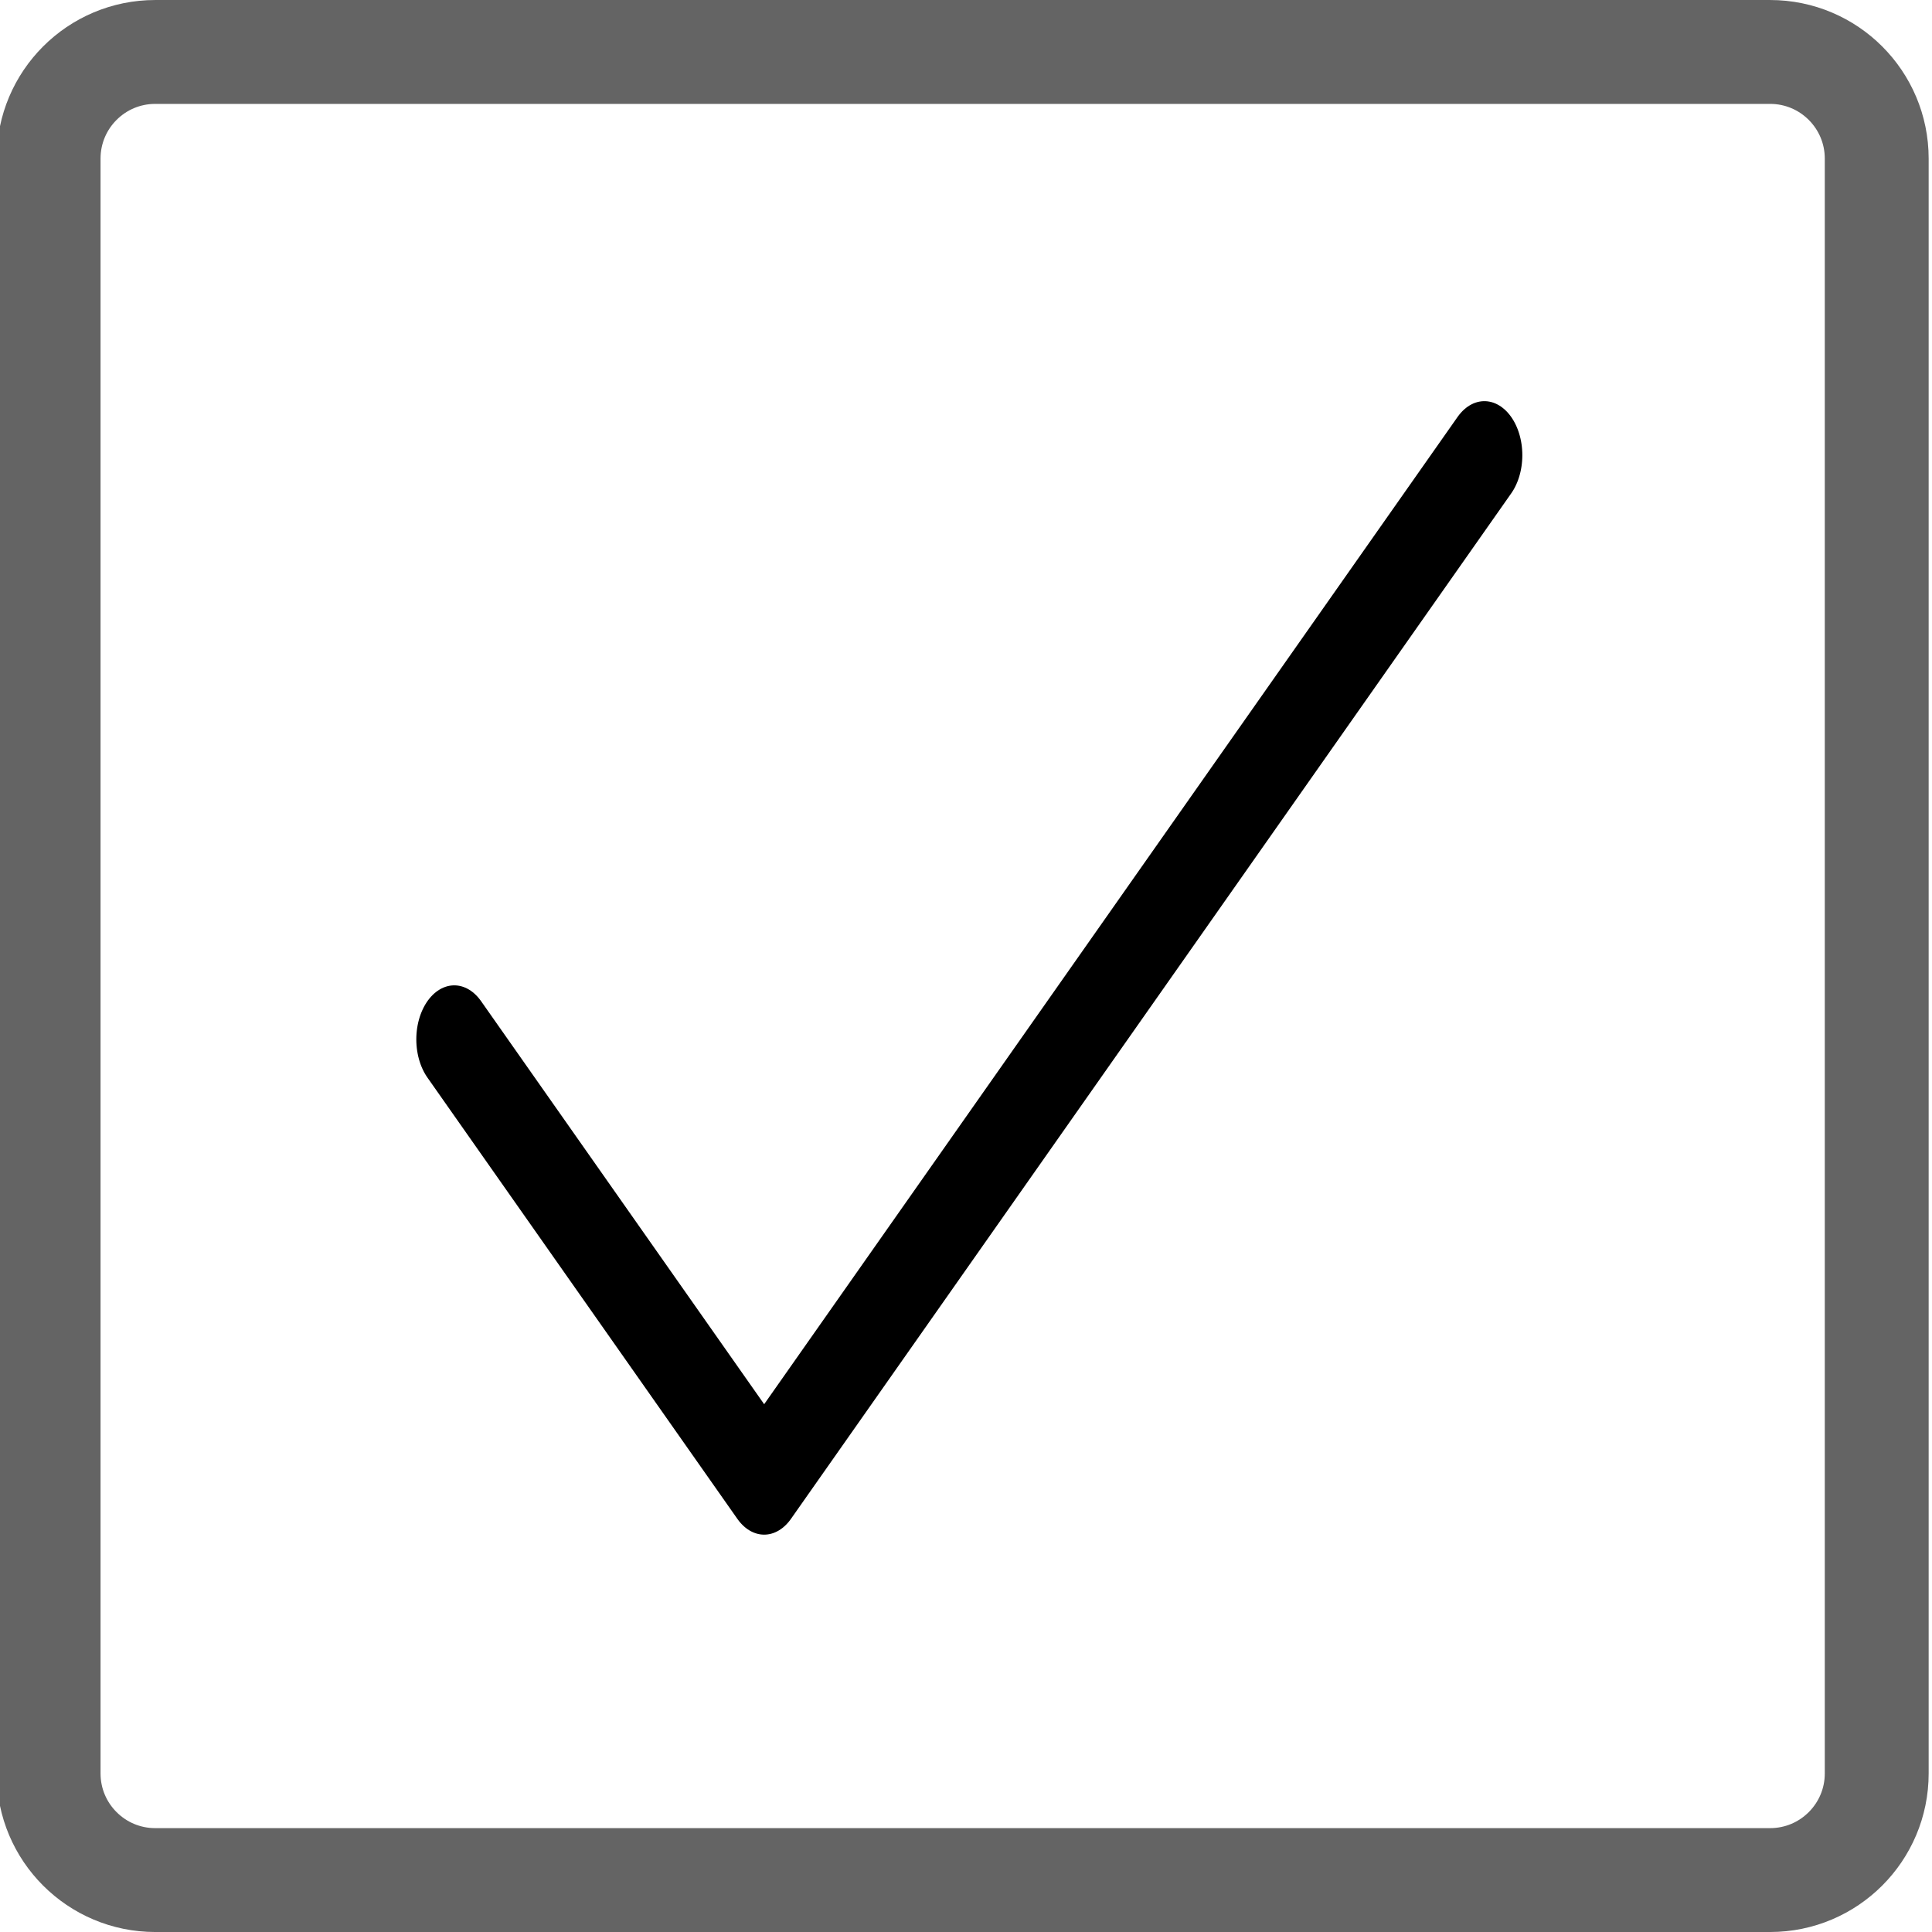
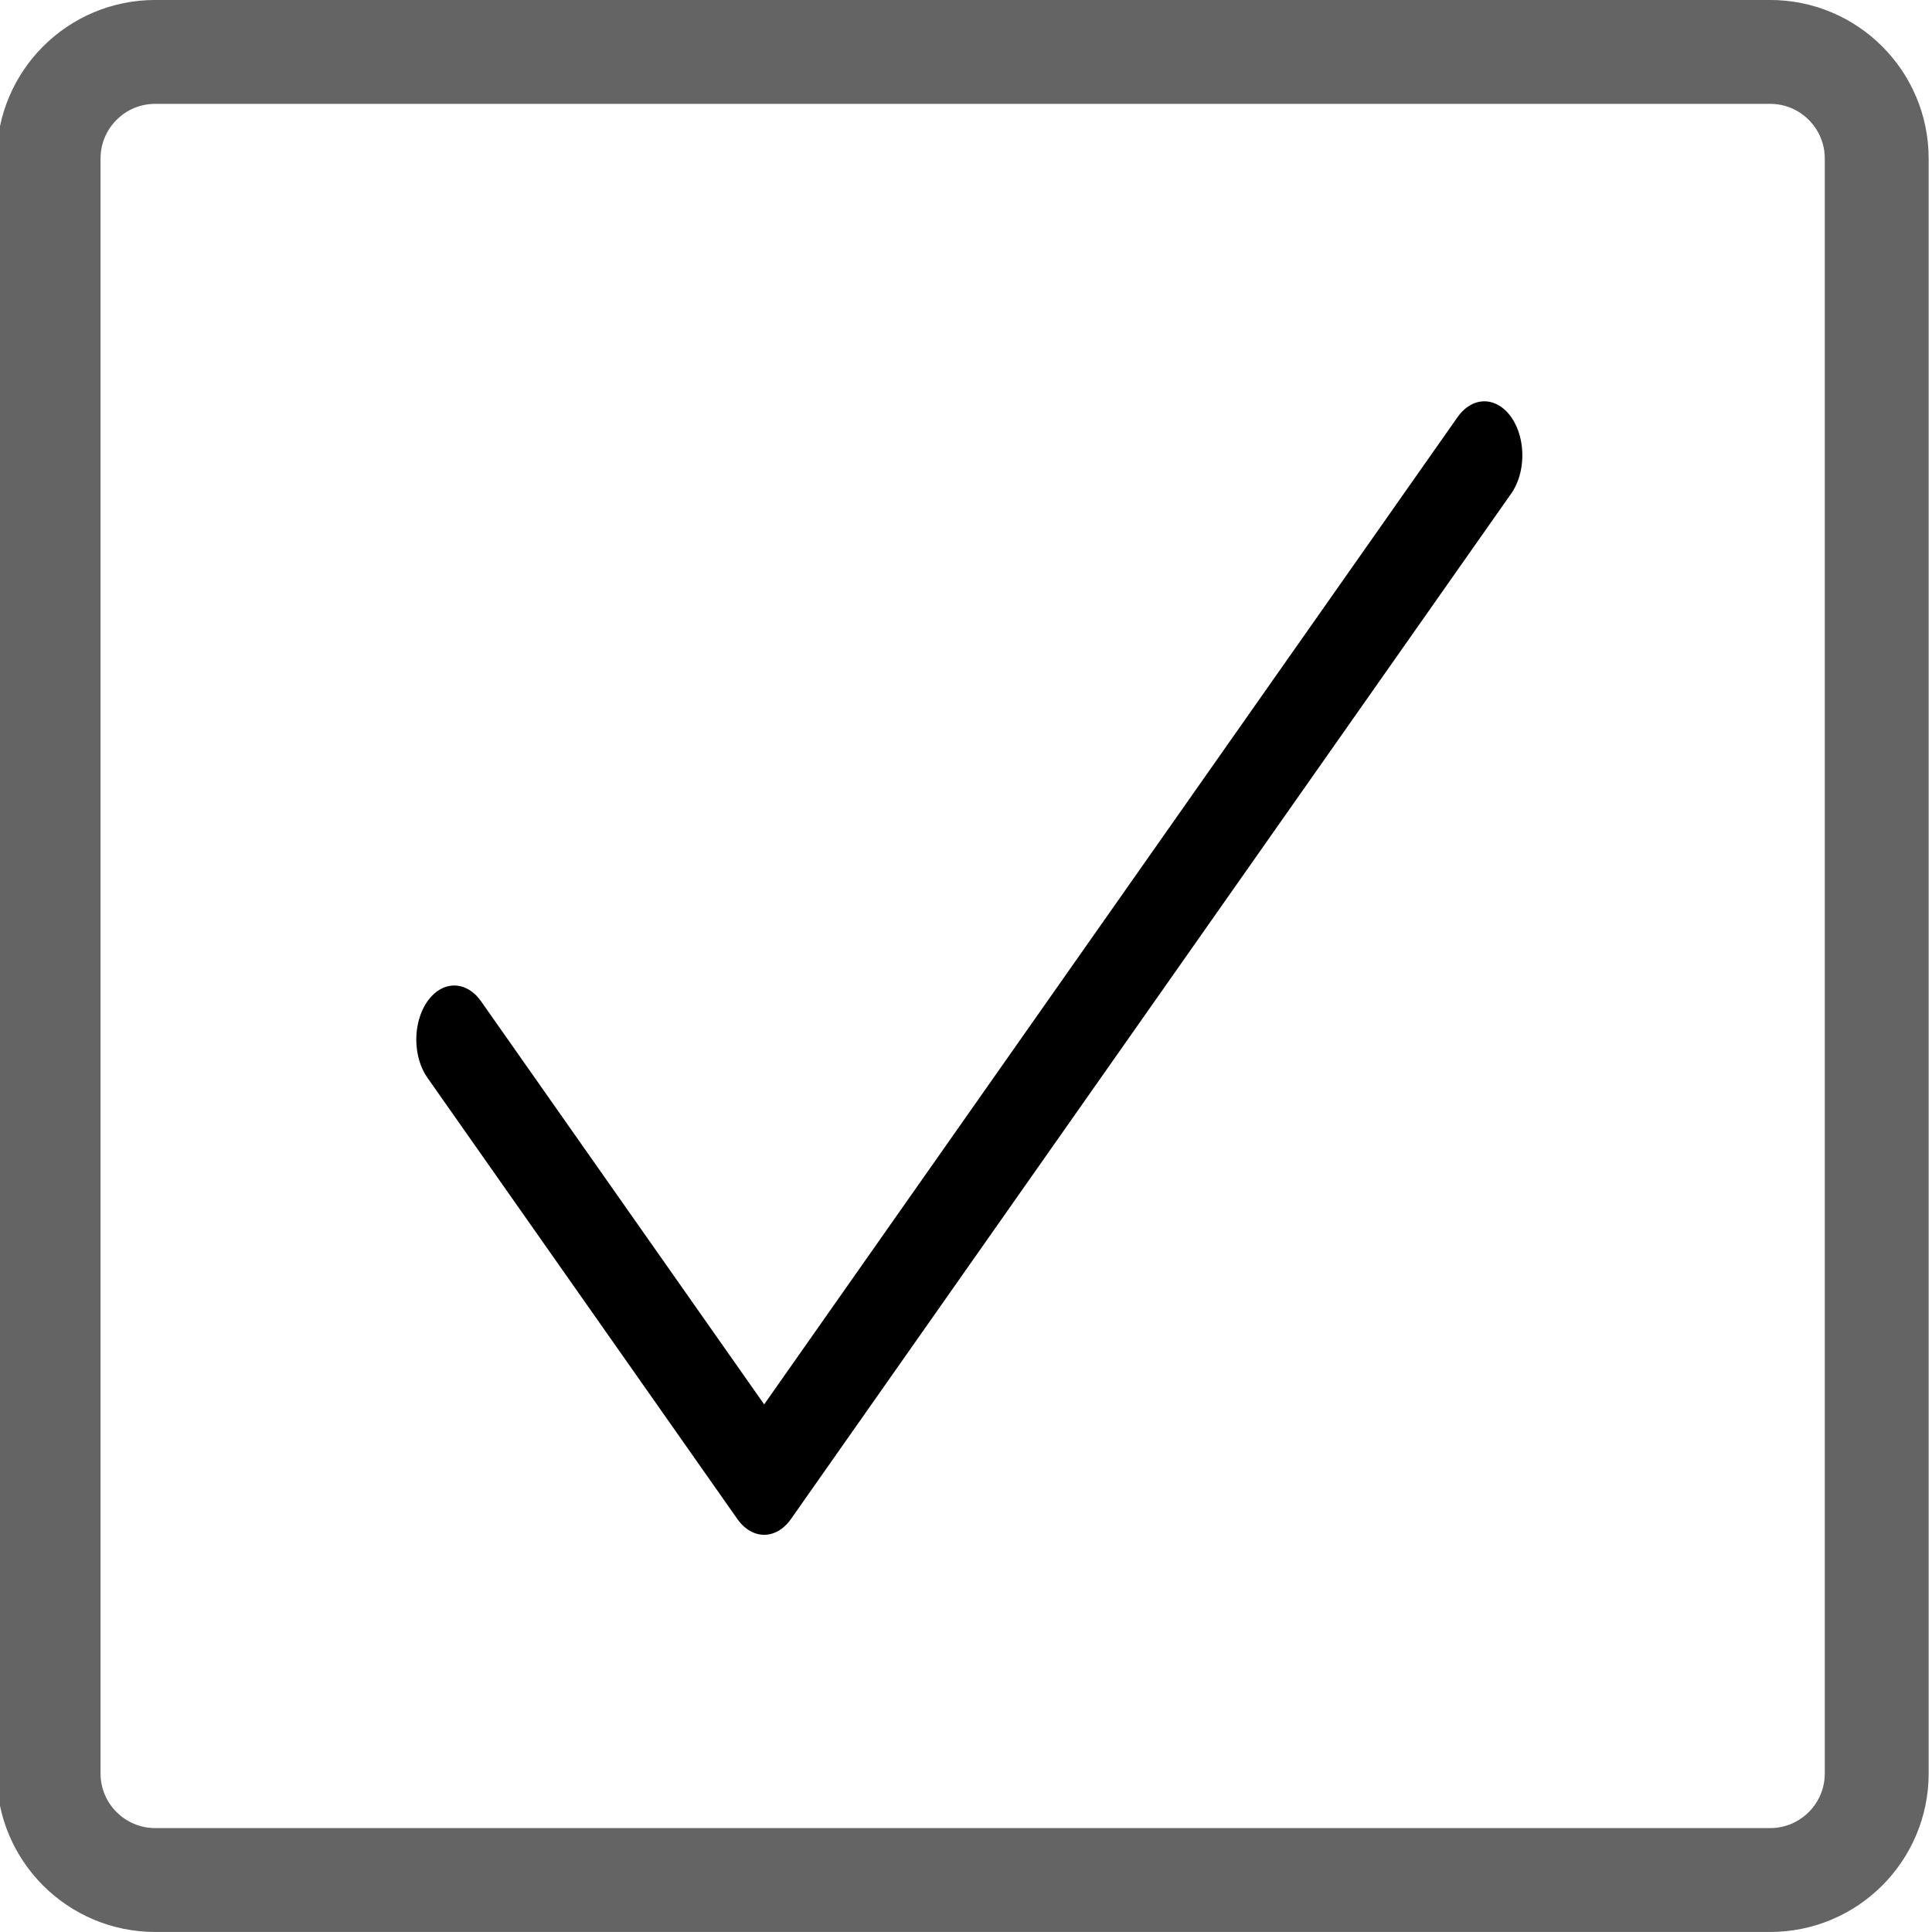
- <svg xmlns="http://www.w3.org/2000/svg" width="128" height="128" viewBox="0 0 33.867 33.867" version="1.1" id="svg8">
-   <defs id="defs2">
-     </defs>
-   <g id="layer1" transform="translate(0,-263.1333)">
-     <rect style="opacity:1;fill:none;fill-opacity:1;fill-rule:nonzero;stroke:#646464;stroke-width:1.821;stroke-linecap:round;stroke-linejoin:miter;stroke-miterlimit:4;stroke-dasharray:none;stroke-dashoffset:0;stroke-opacity:1;paint-order:normal" id="rect4531" width="32.046" height="32.046" x="0.852" y="264.044" ry="1.869" />
-     <path style="fill:none;fill-rule:evenodd;stroke:#000000;stroke-width:2.031;stroke-linecap:round;stroke-linejoin:round;stroke-miterlimit:4;stroke-dasharray:none;stroke-opacity:1" d="m 28.328,268.38 c -6.425,6.425 -12.85,12.85 -19.275,19.275 0,0 -8.294,-8.294 -8.294,-8.294" id="path815" transform="matrix(0.6549964,0,0,0.9325808,7.465713,20.82631)" />
+ <svg xmlns="http://www.w3.org/2000/svg" id="svg8" width="128" height="128" version="1.1" viewBox="0 0 33.867 33.867">
+   <g id="layer1" transform="translate(0 -263.13)" fill="none" stroke-linecap="round">
+     <rect id="rect4531" x=".852" y="264.04" width="32.046" height="32.046" ry="1.869" stroke="#646464" stroke-width="1.821" style="paint-order:normal" />
+     <path id="path815" transform="matrix(.655 0 0 .93258 7.4657 20.826)" d="m28.328 268.38c-6.425 6.425-12.85 12.85-19.275 19.275l-8.294-8.294" stroke="#000" stroke-linejoin="round" stroke-width="2.031" />
  </g>
</svg>
